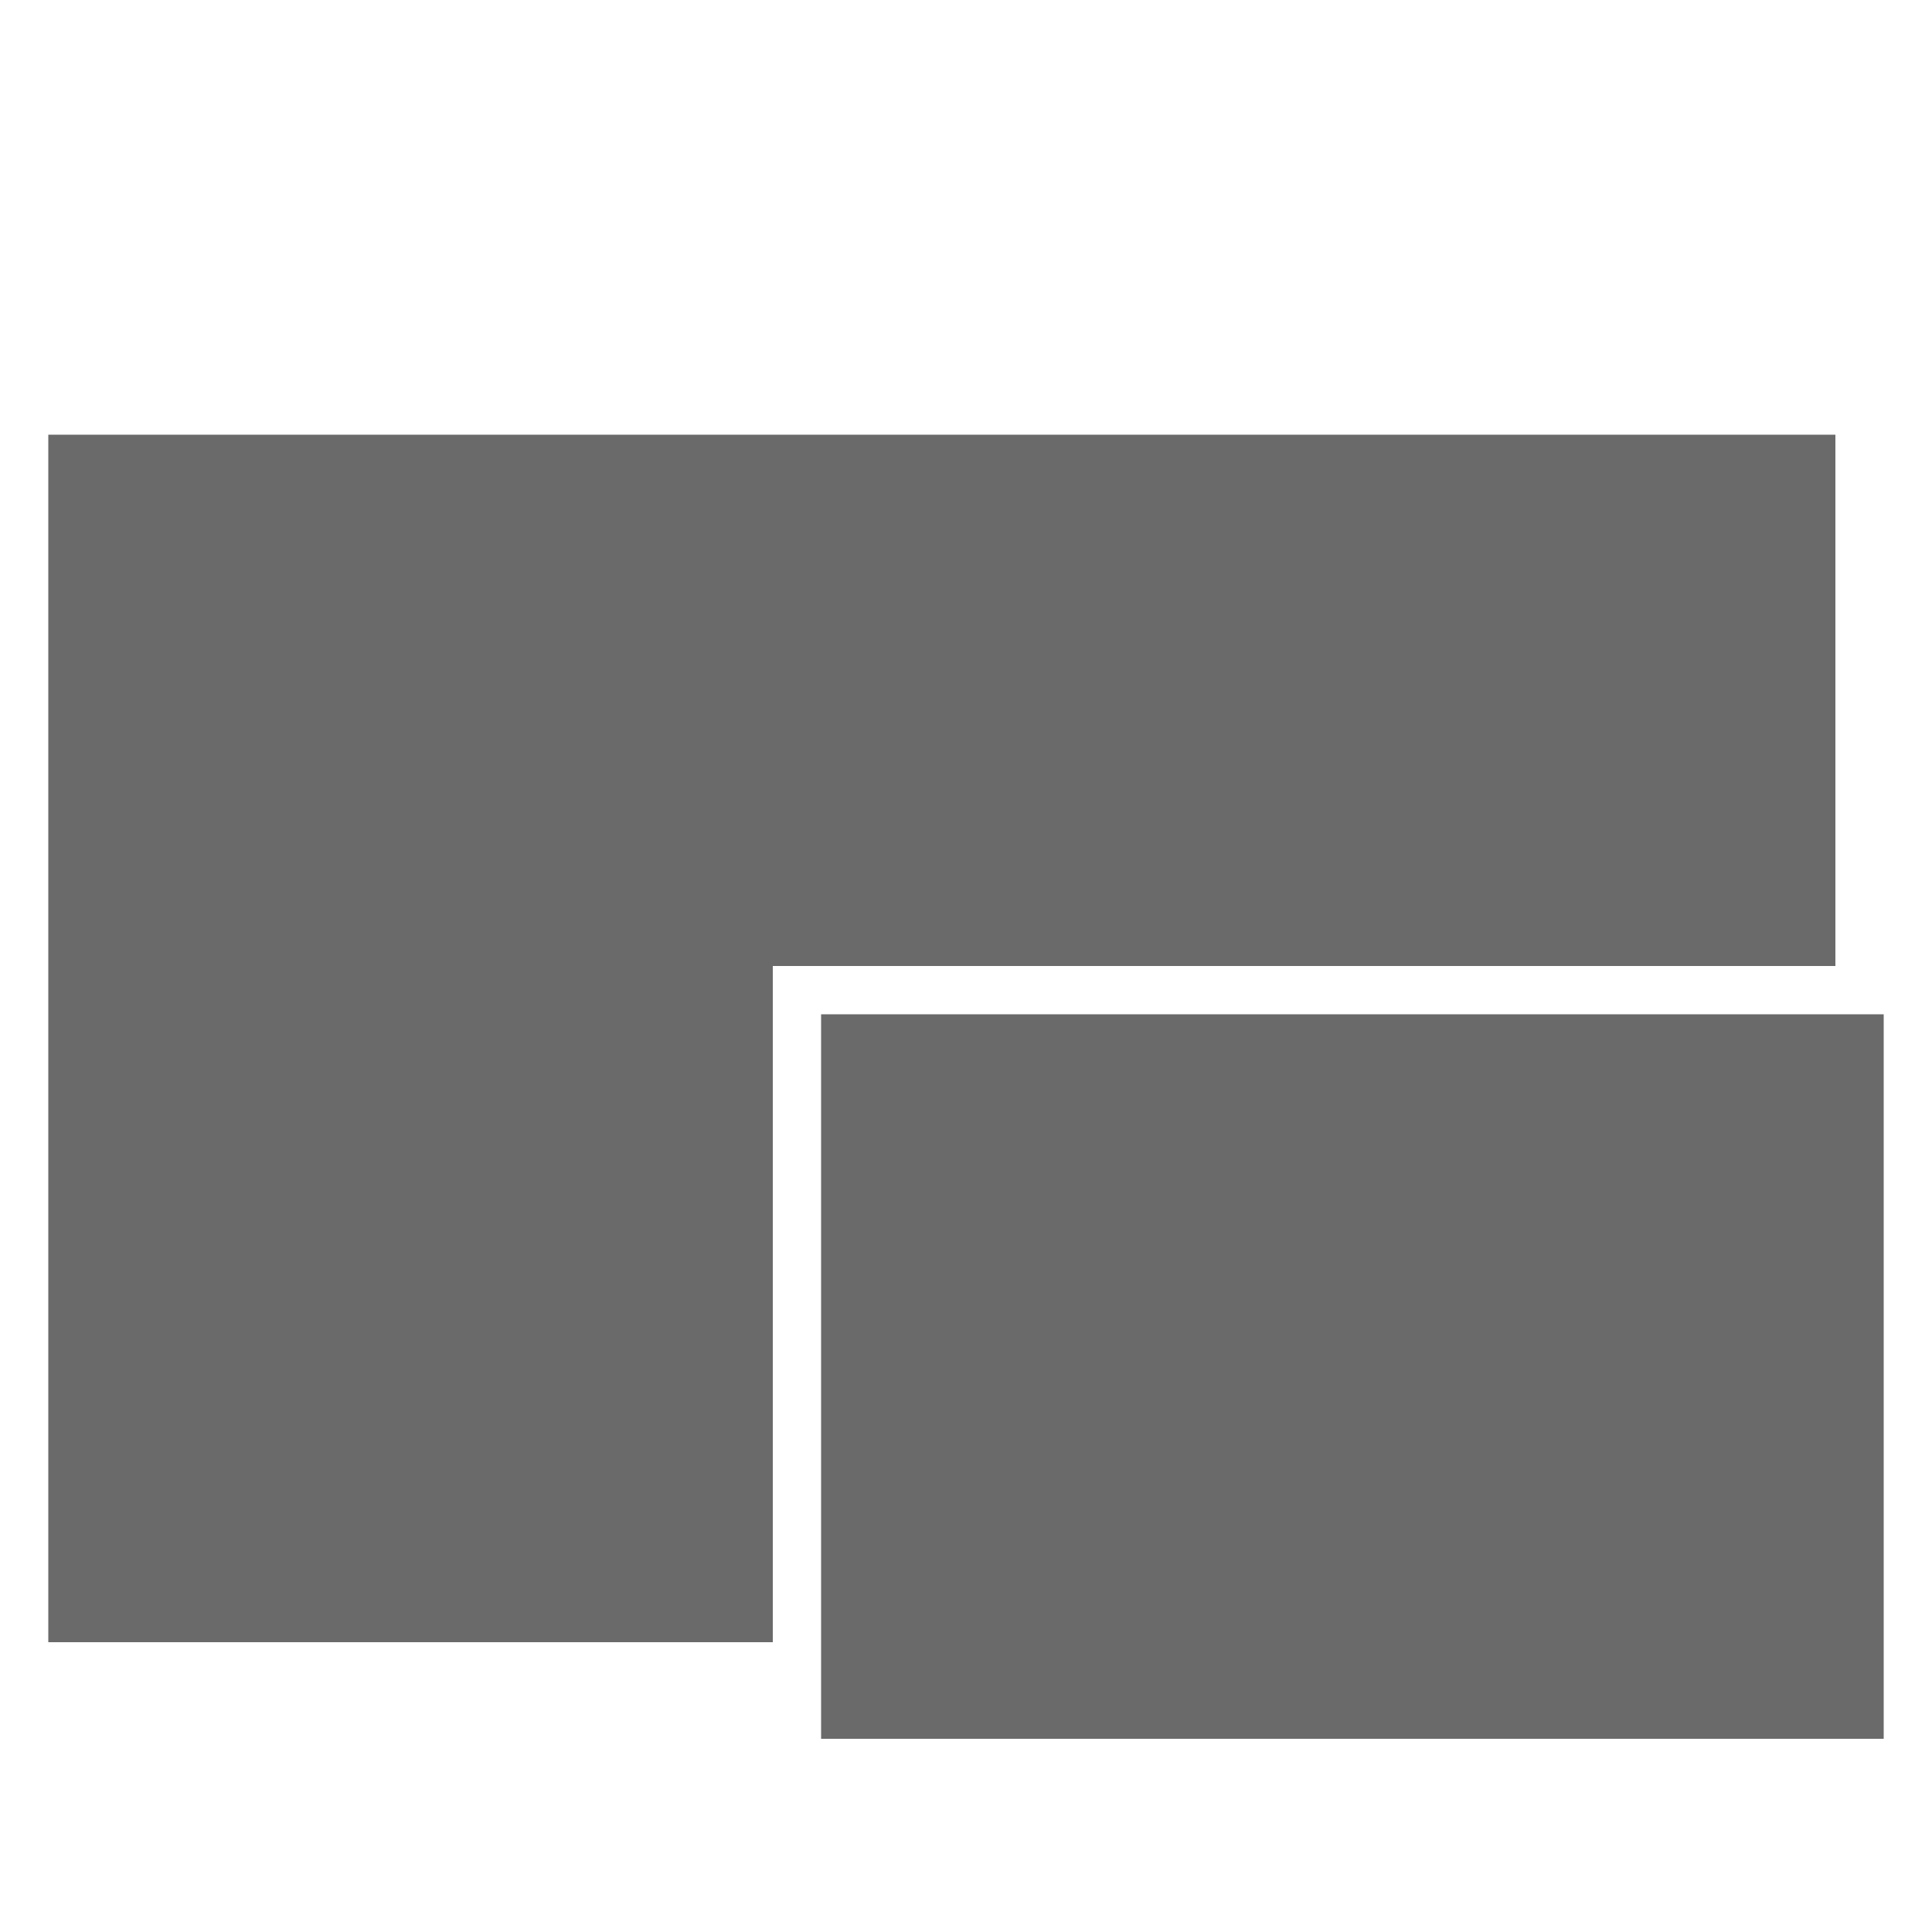
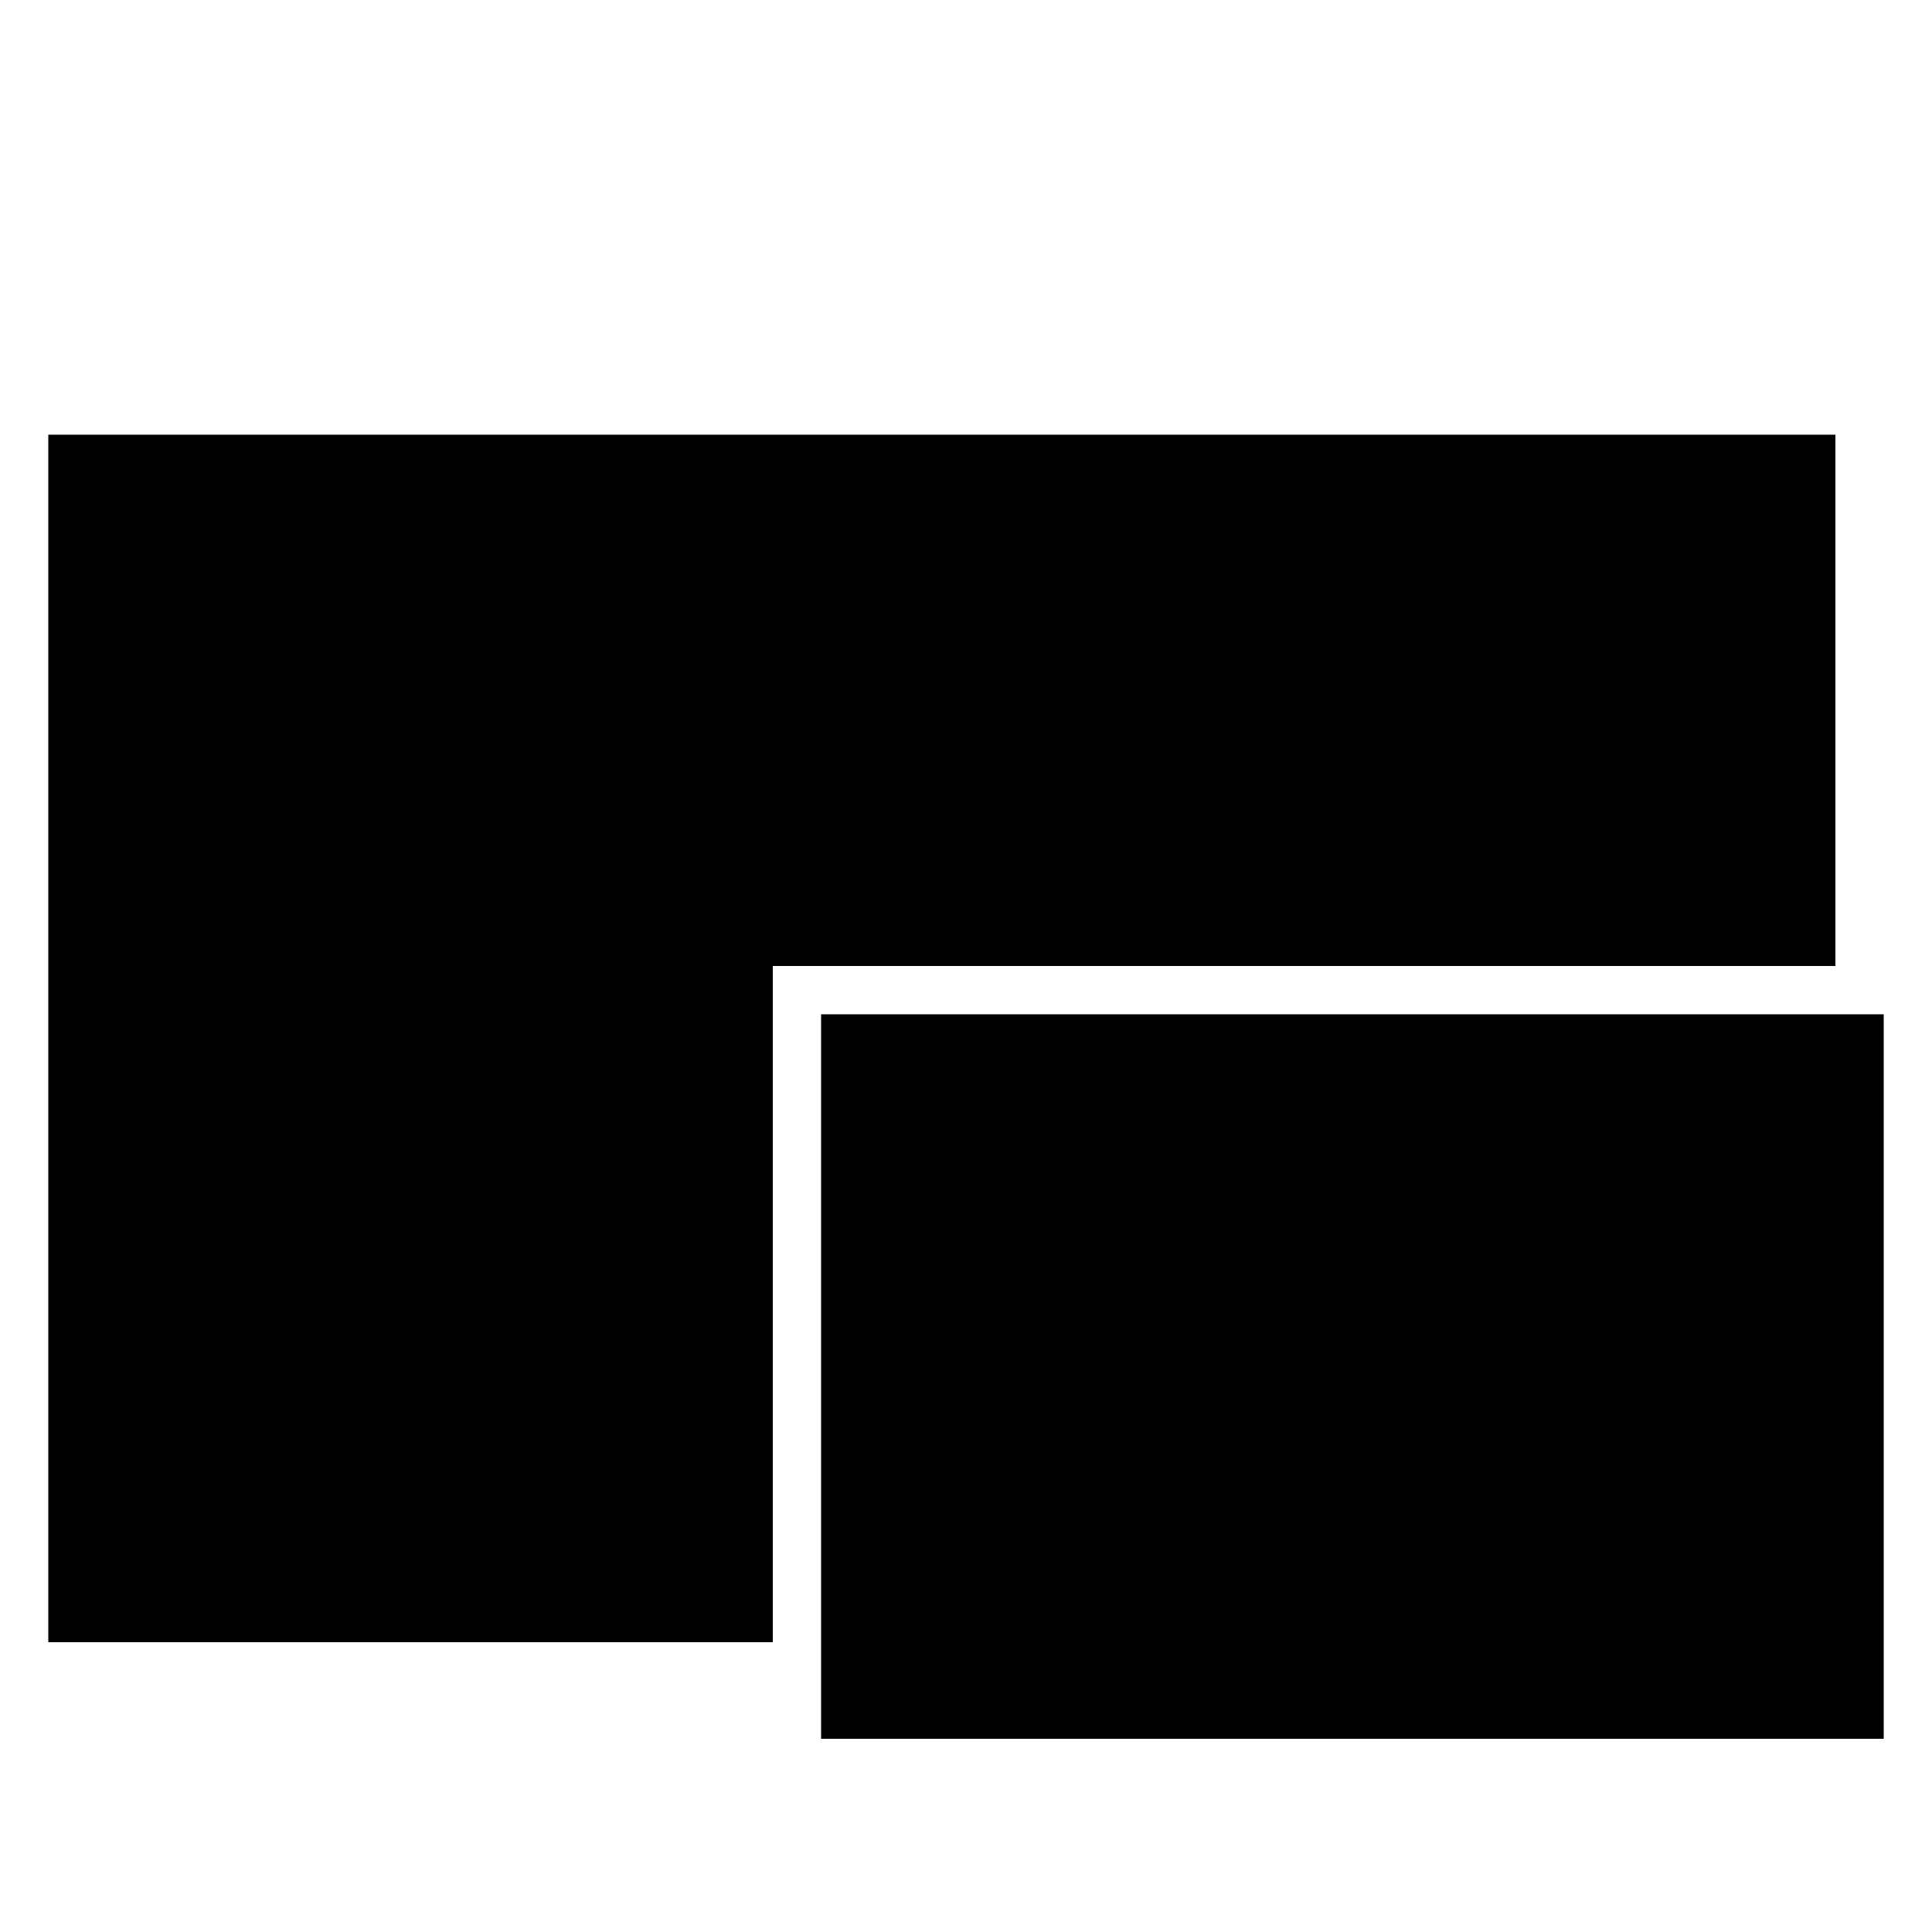
<svg xmlns="http://www.w3.org/2000/svg" width="100%" height="100%" viewBox="0 0 40 40" version="1.1" xml:space="preserve" style="fill-rule:evenodd;clip-rule:evenodd;stroke-linejoin:round;stroke-miterlimit:2;">
  <g transform="matrix(-1,0,0,1,40,0)">
-     <path d="M39,34L24,34L24,20L2,20L2,9L39,9L39,34Z" style="fill:rgb(106,106,106);" />
+     <path d="M39,34L24,34L24,20L2,20L2,9L39,9L39,34Z" />
  </g>
  <g transform="matrix(-1,0,0,1,40,0)">
-     <rect x="1" y="21" width="22" height="15" style="fill:rgb(106,106,106);" />
+     <rect x="1" y="21" width="22" height="15" />
  </g>
</svg>
